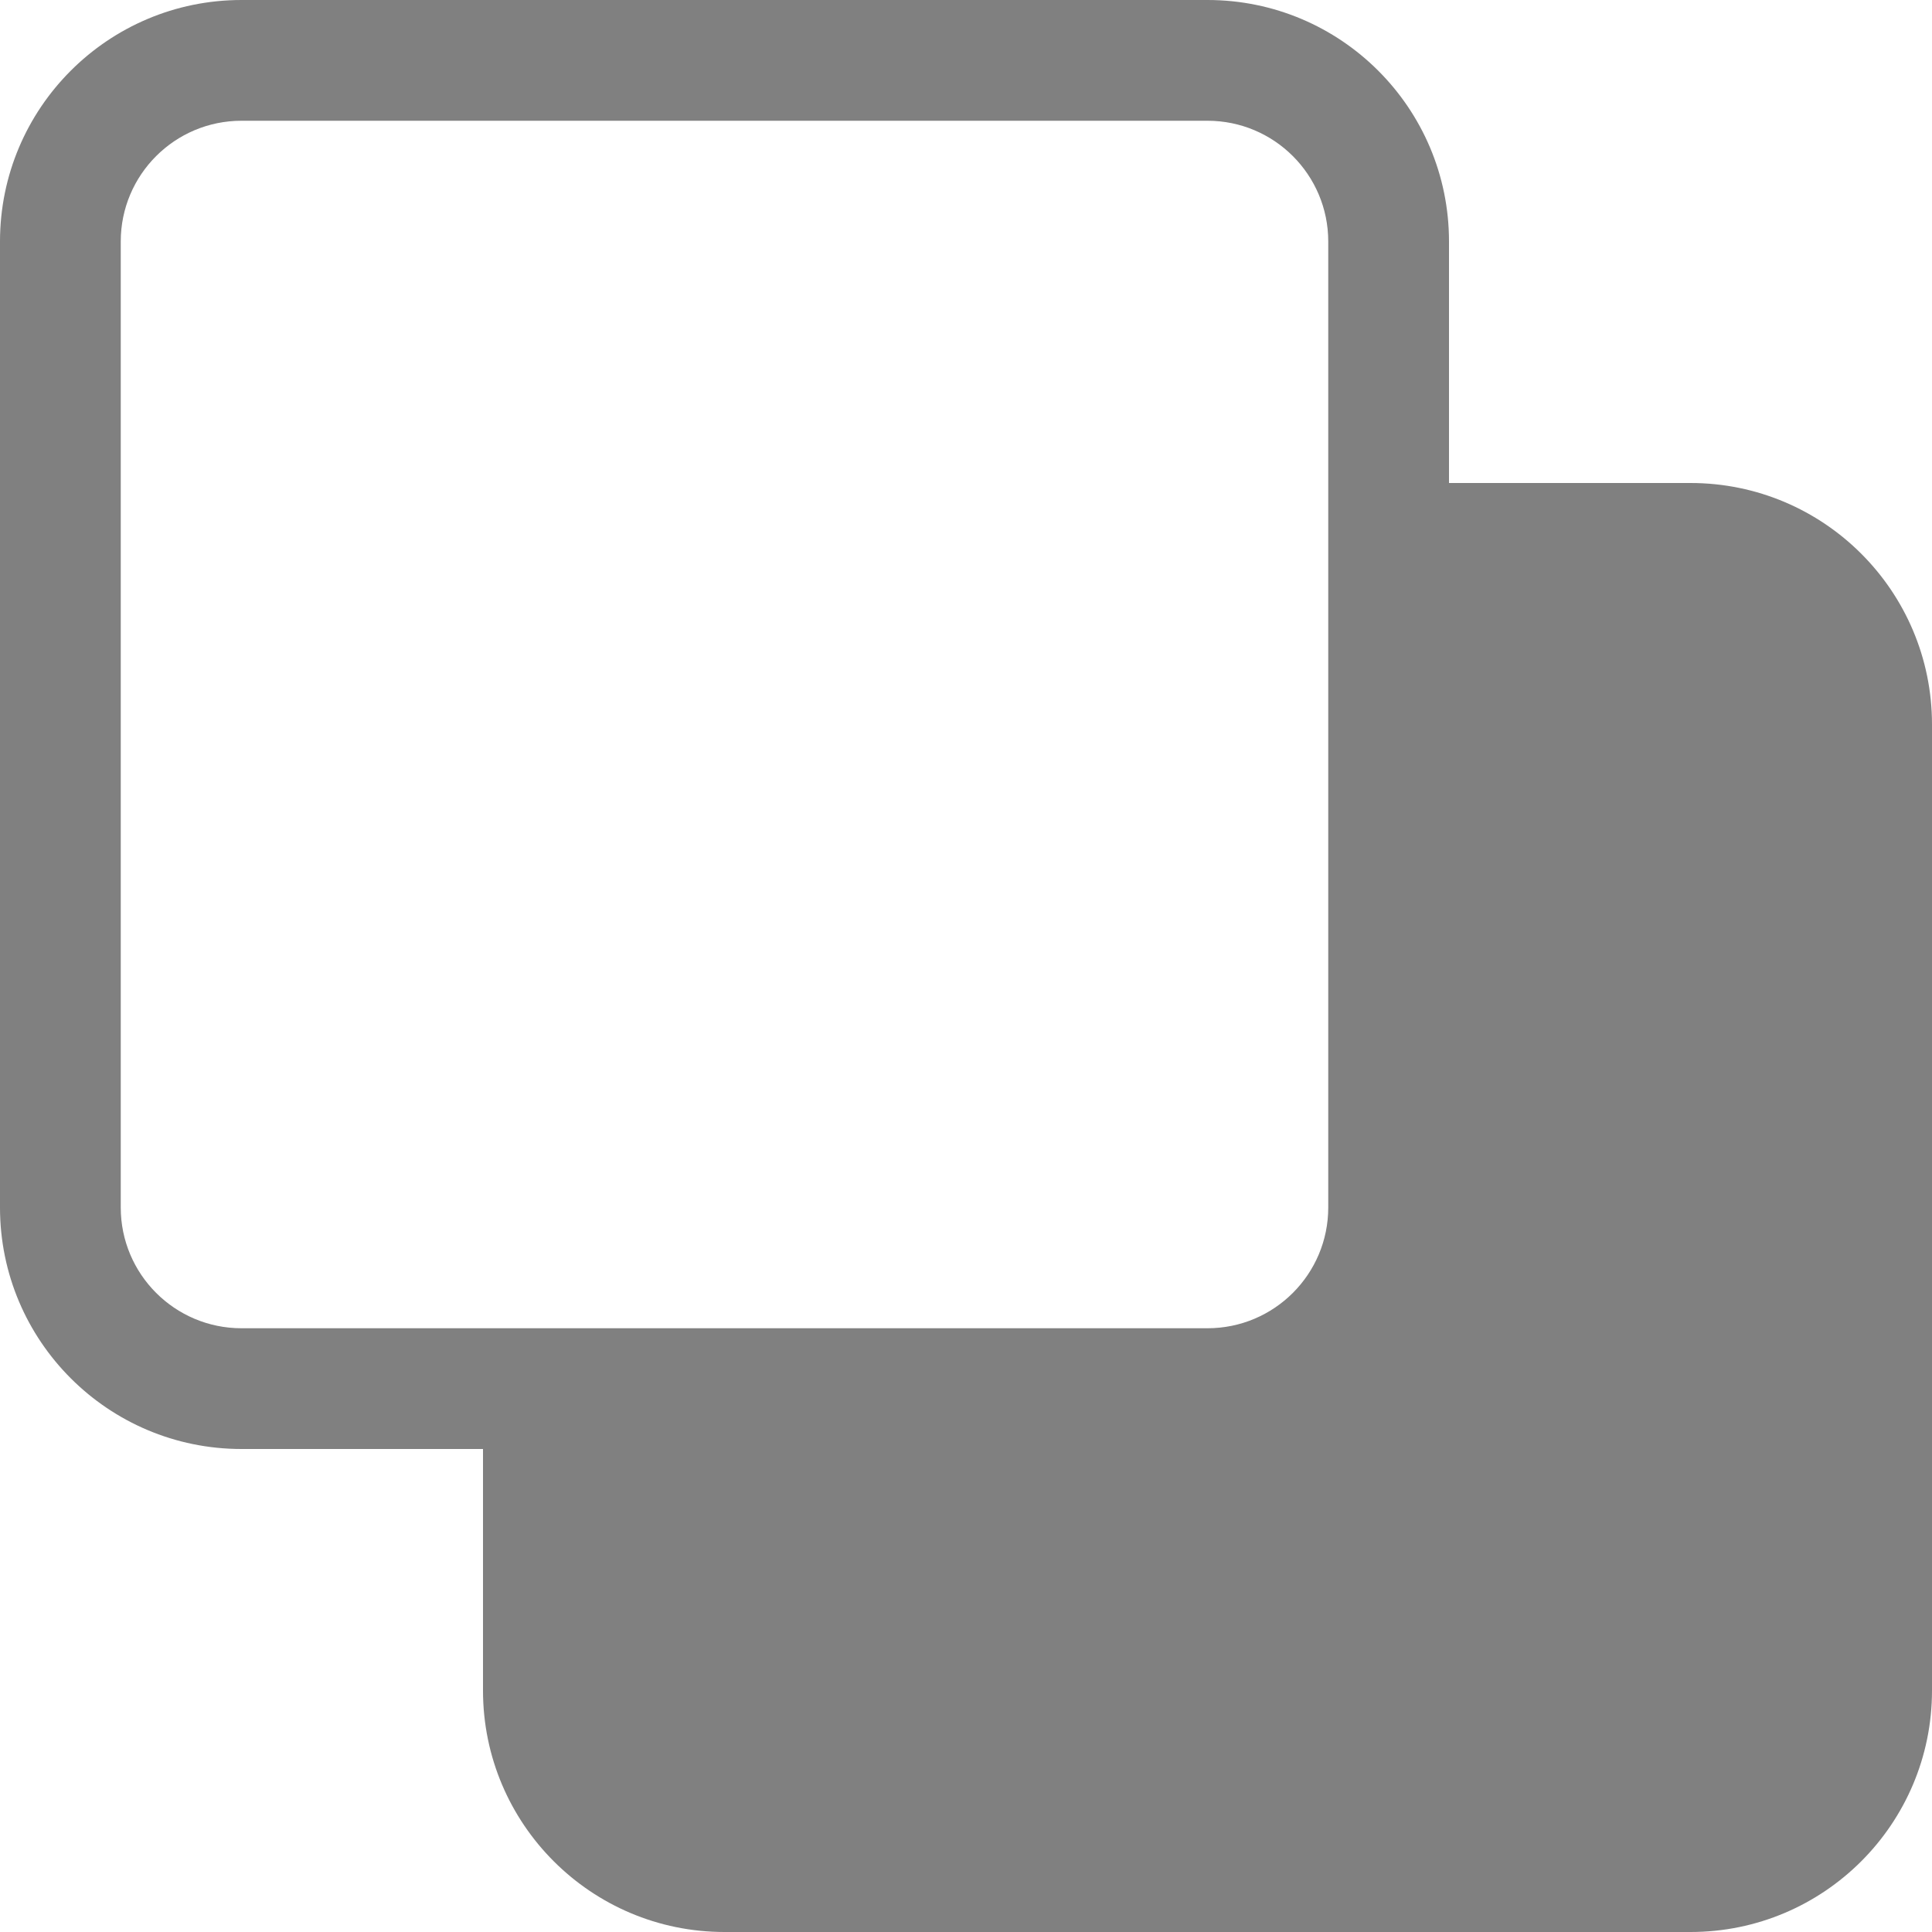
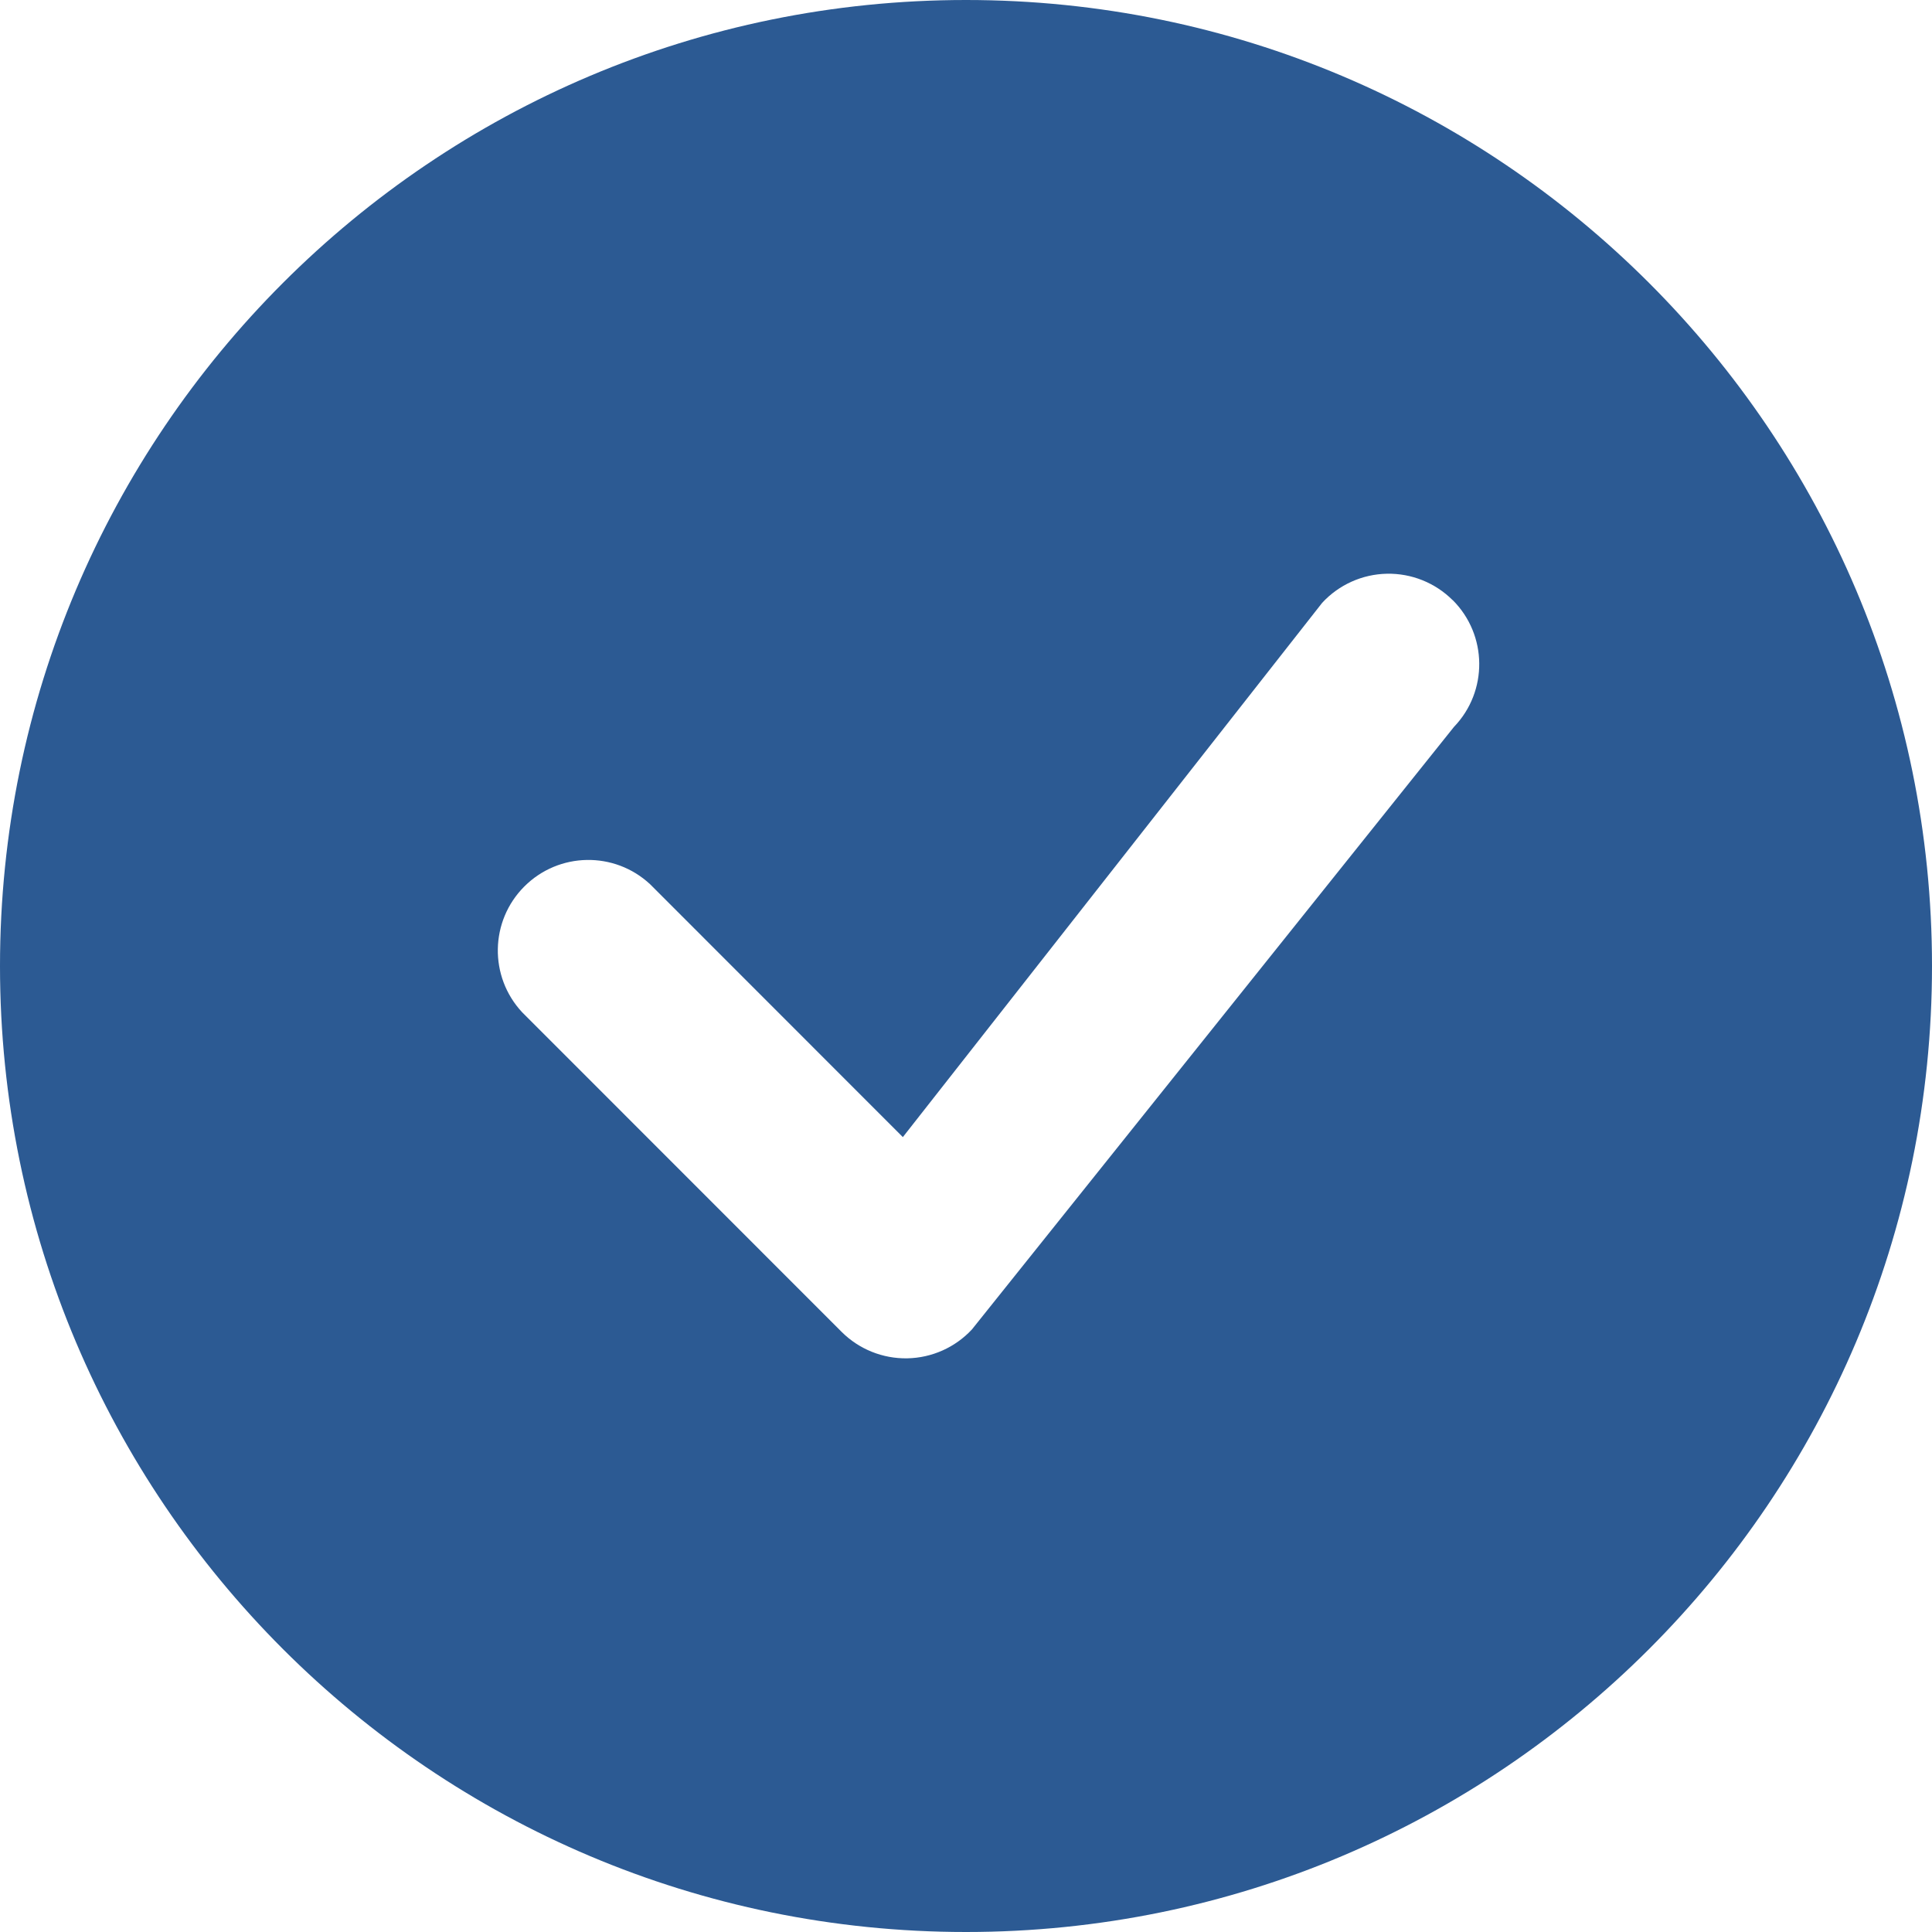
- <svg xmlns="http://www.w3.org/2000/svg" width="16" height="16" fill="gray" class="bi bi-subtract" viewBox="0 0 16 16">
-   <path d="M0 2a2 2 0 0 1 2-2h8a2 2 0 0 1 2 2v2h2a2 2 0 0 1 2 2v8a2 2 0 0 1-2 2H6a2 2 0 0 1-2-2v-2H2a2 2 0 0 1-2-2V2zm2-1a1 1 0 0 0-1 1v8a1 1 0 0 0 1 1h8a1 1 0 0 0 1-1V2a1 1 0 0 0-1-1H2z" />
+ <svg xmlns="http://www.w3.org/2000/svg" width="16" height="16" fill="#2c5a93" class="bi bi-check-circle-fill" viewBox="0 0 16 16">
+   <path d="M16 8A8 8 0 1 1 0 8a8 8 0 0 1 16 0zm-3.97-3.03a.75.75 0 0 0-1.08.022L7.477 9.417 5.384 7.323a.75.75 0 0 0-1.06 1.06L6.97 11.03a.75.75 0 0 0 1.079-.02l3.992-4.99a.75.75 0 0 0-.01-1.05z" />
</svg>
